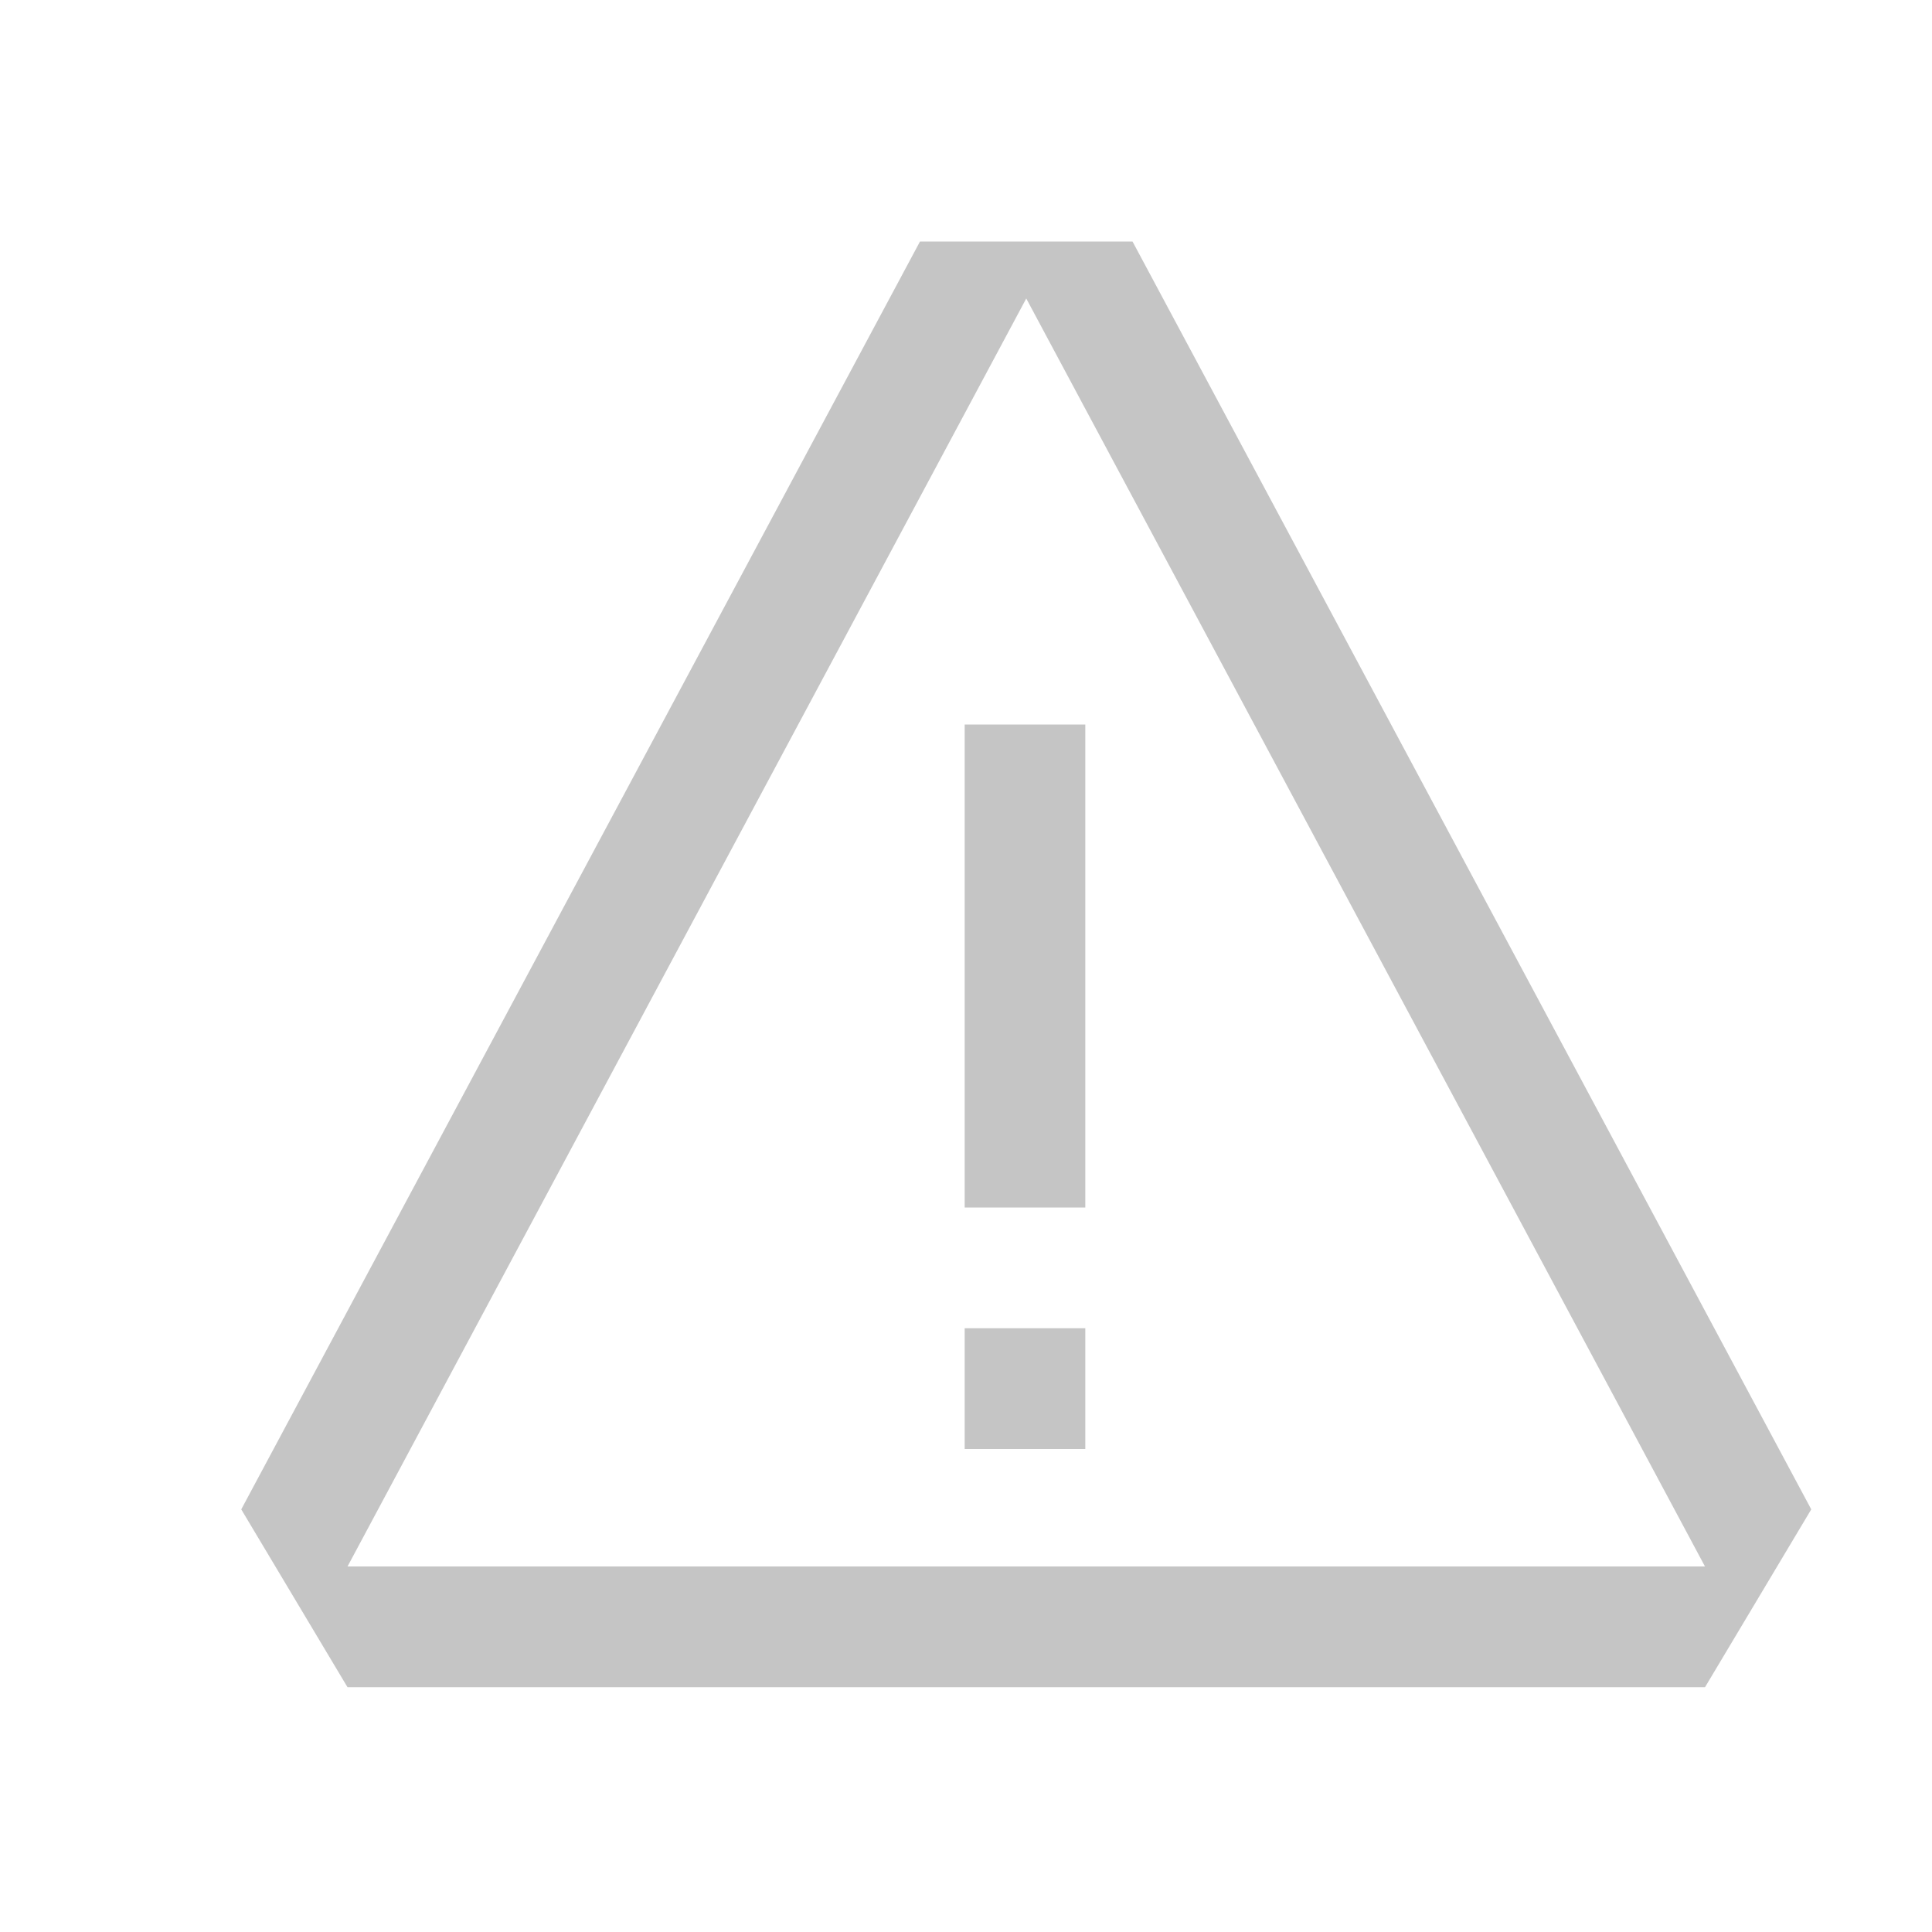
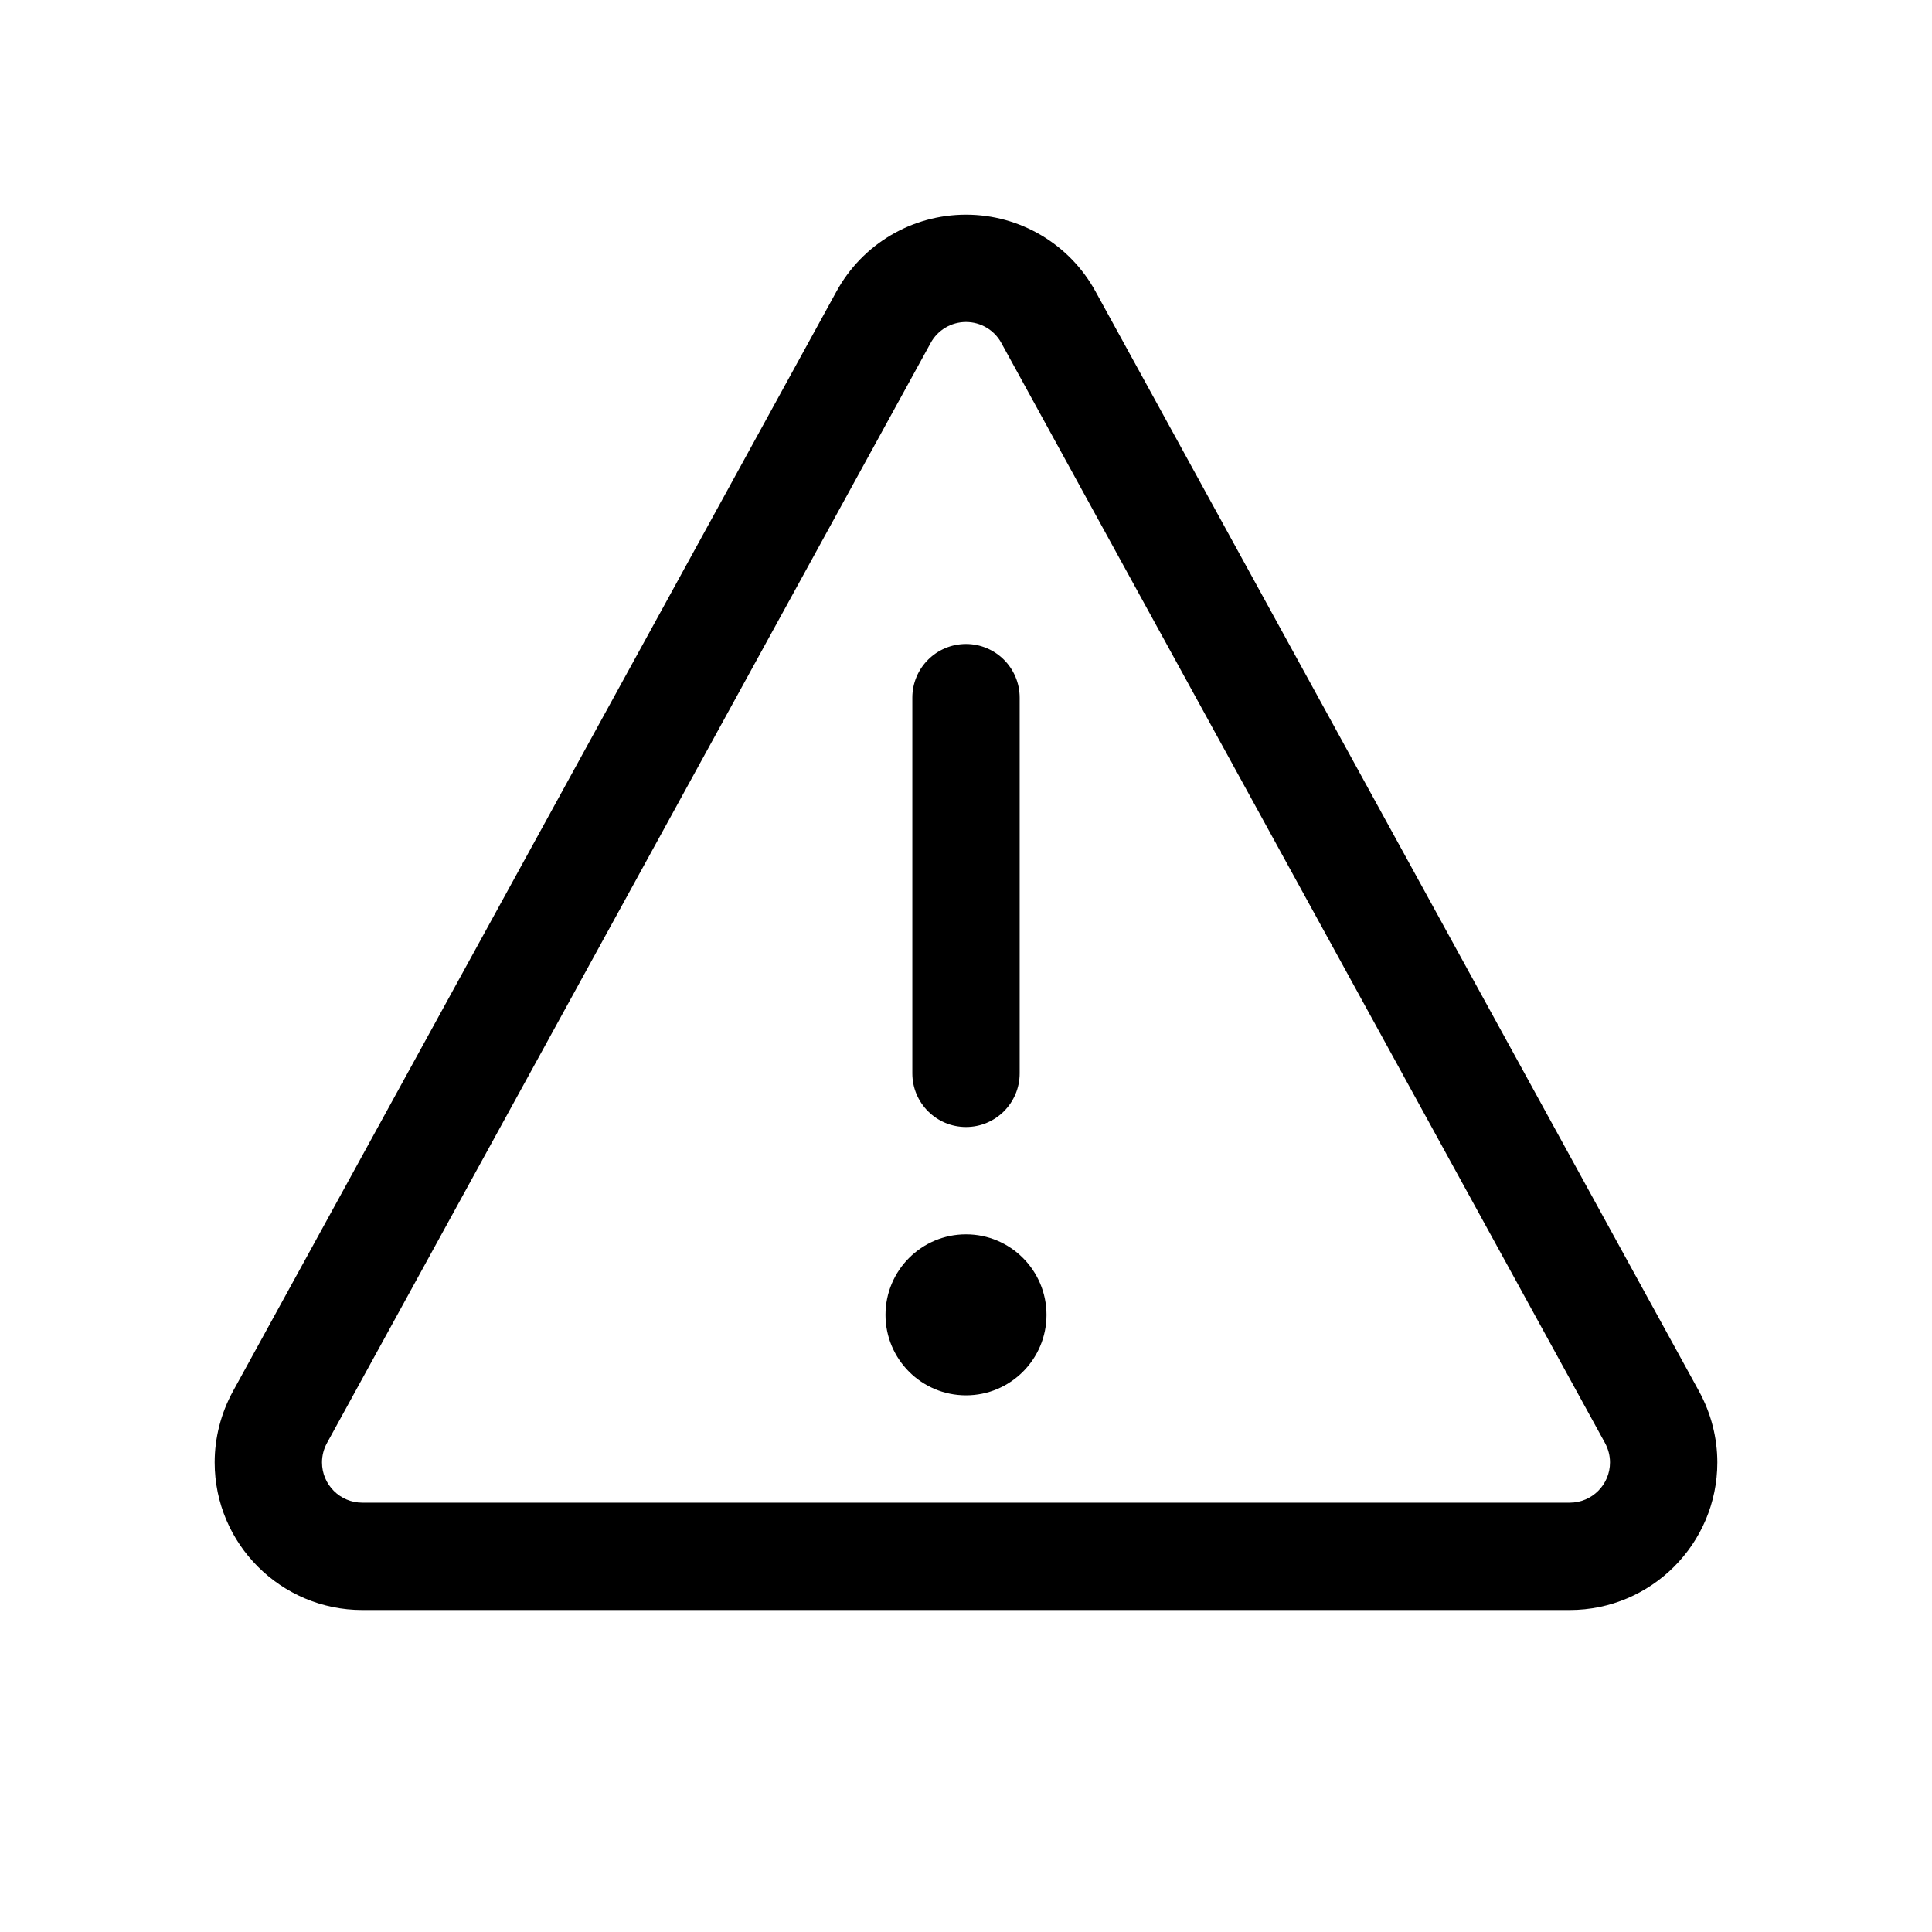
- <svg xmlns="http://www.w3.org/2000/svg" width="16" height="16" viewBox="0 0 16 16" fill="none">
-   <path fill-rule="evenodd" clip-rule="evenodd" d="M14.12 13.973L15 12.5L9.379 2H7.619L1.998 12.5L2.878 13.973H14.12ZM2.878 12.973L8.499 2.472L14.12 12.973H2.878ZM7.989 6H8.988V10H7.989V6ZM7.989 11H8.988V12H7.989V11Z" fill="#C5C5C5" />
+ <svg xmlns="http://www.w3.org/2000/svg" width="18" height="18" viewBox="0 0 18 18" fill="currentColor">
+   <path d="M15.831 12.965L10.206 2.714C9.965 2.274 9.503 2 9 2C8.497 2 8.035 2.274 7.794 2.714L2.169 12.965C2.059 13.167 2 13.395 2 13.625C2 14.383 2.617 15 3.375 15H14.625C15.383 15 16 14.383 16 13.625C16 13.395 15.941 13.167 15.831 12.965ZM14.625 14H3.375C3.168 14 3 13.832 3 13.625C3 13.561 3.016 13.5 3.046 13.445L8.671 3.195C8.736 3.075 8.863 3 9 3C9.137 3 9.264 3.075 9.329 3.195L14.954 13.445C14.984 13.501 15 13.561 15 13.625C15 13.832 14.832 14 14.625 14ZM9.75 12.25C9.75 12.664 9.414 13 9 13C8.586 13 8.25 12.664 8.25 12.25C8.25 11.836 8.586 11.5 9 11.5C9.414 11.5 9.75 11.836 9.75 12.25ZM8.5 10V6.5C8.5 6.224 8.724 6 9 6C9.276 6 9.5 6.224 9.5 6.5V10C9.5 10.276 9.276 10.5 9 10.5C8.724 10.5 8.5 10.276 8.5 10Z" />
</svg>
